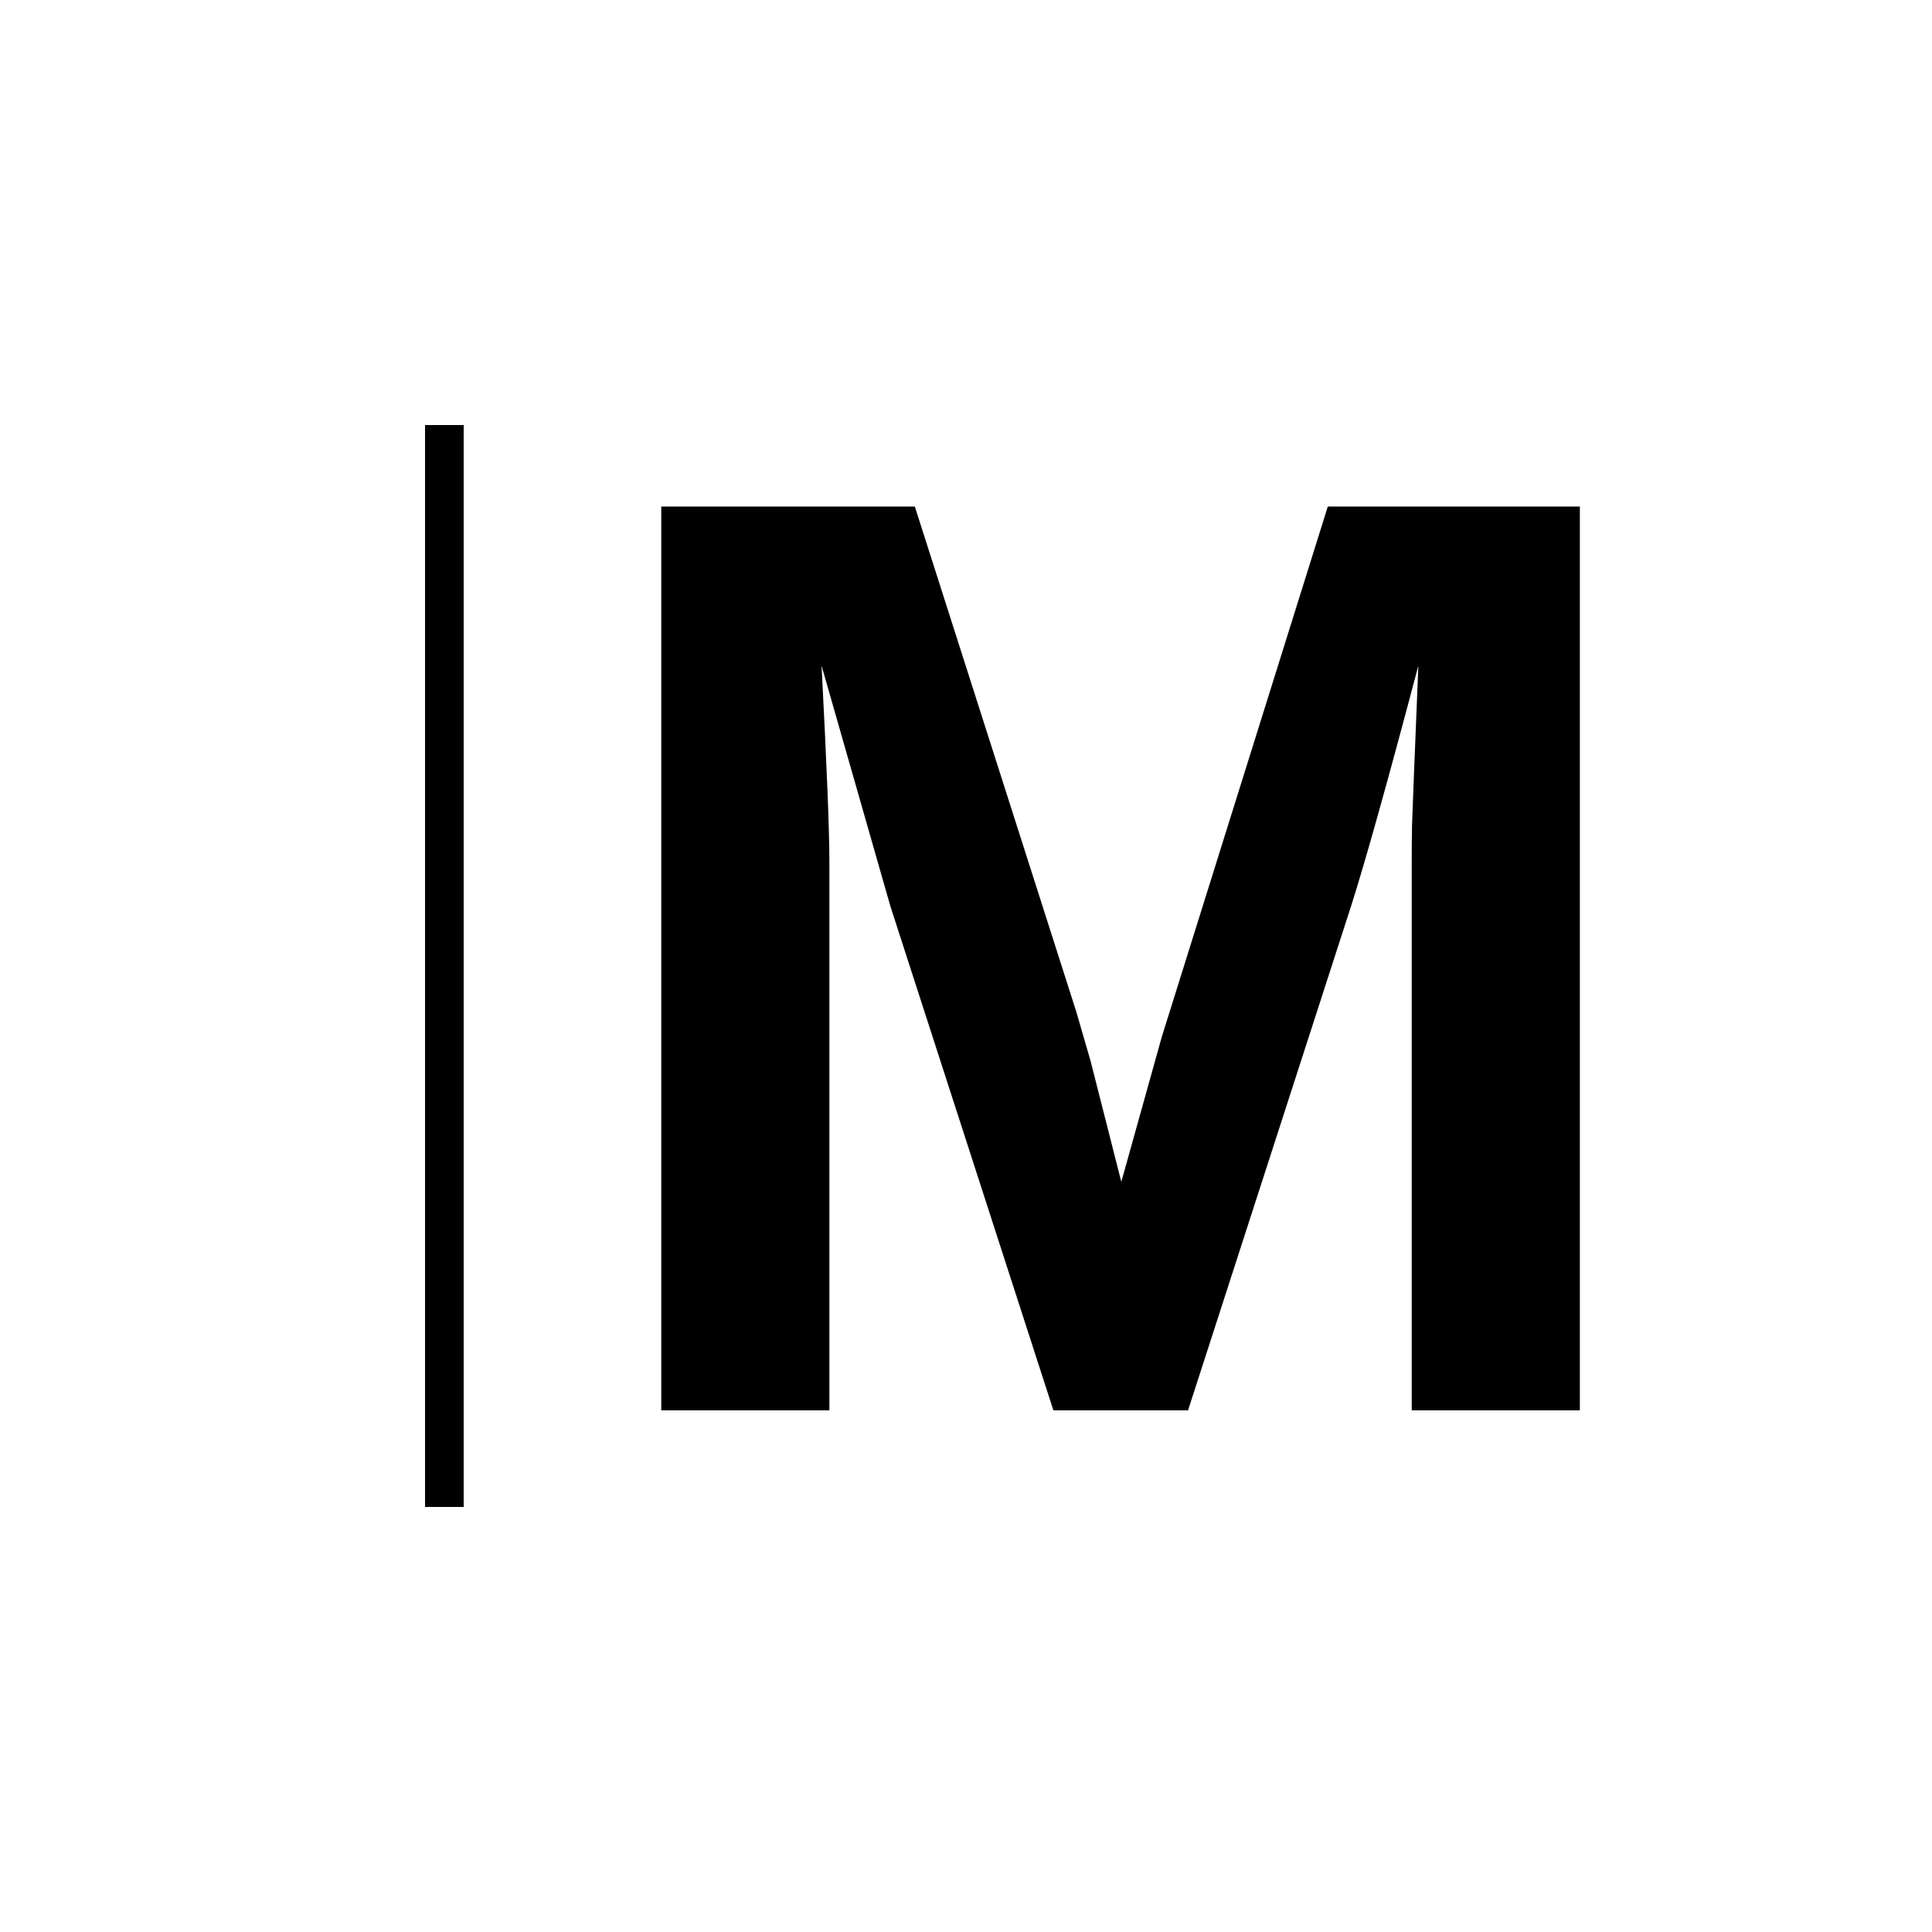
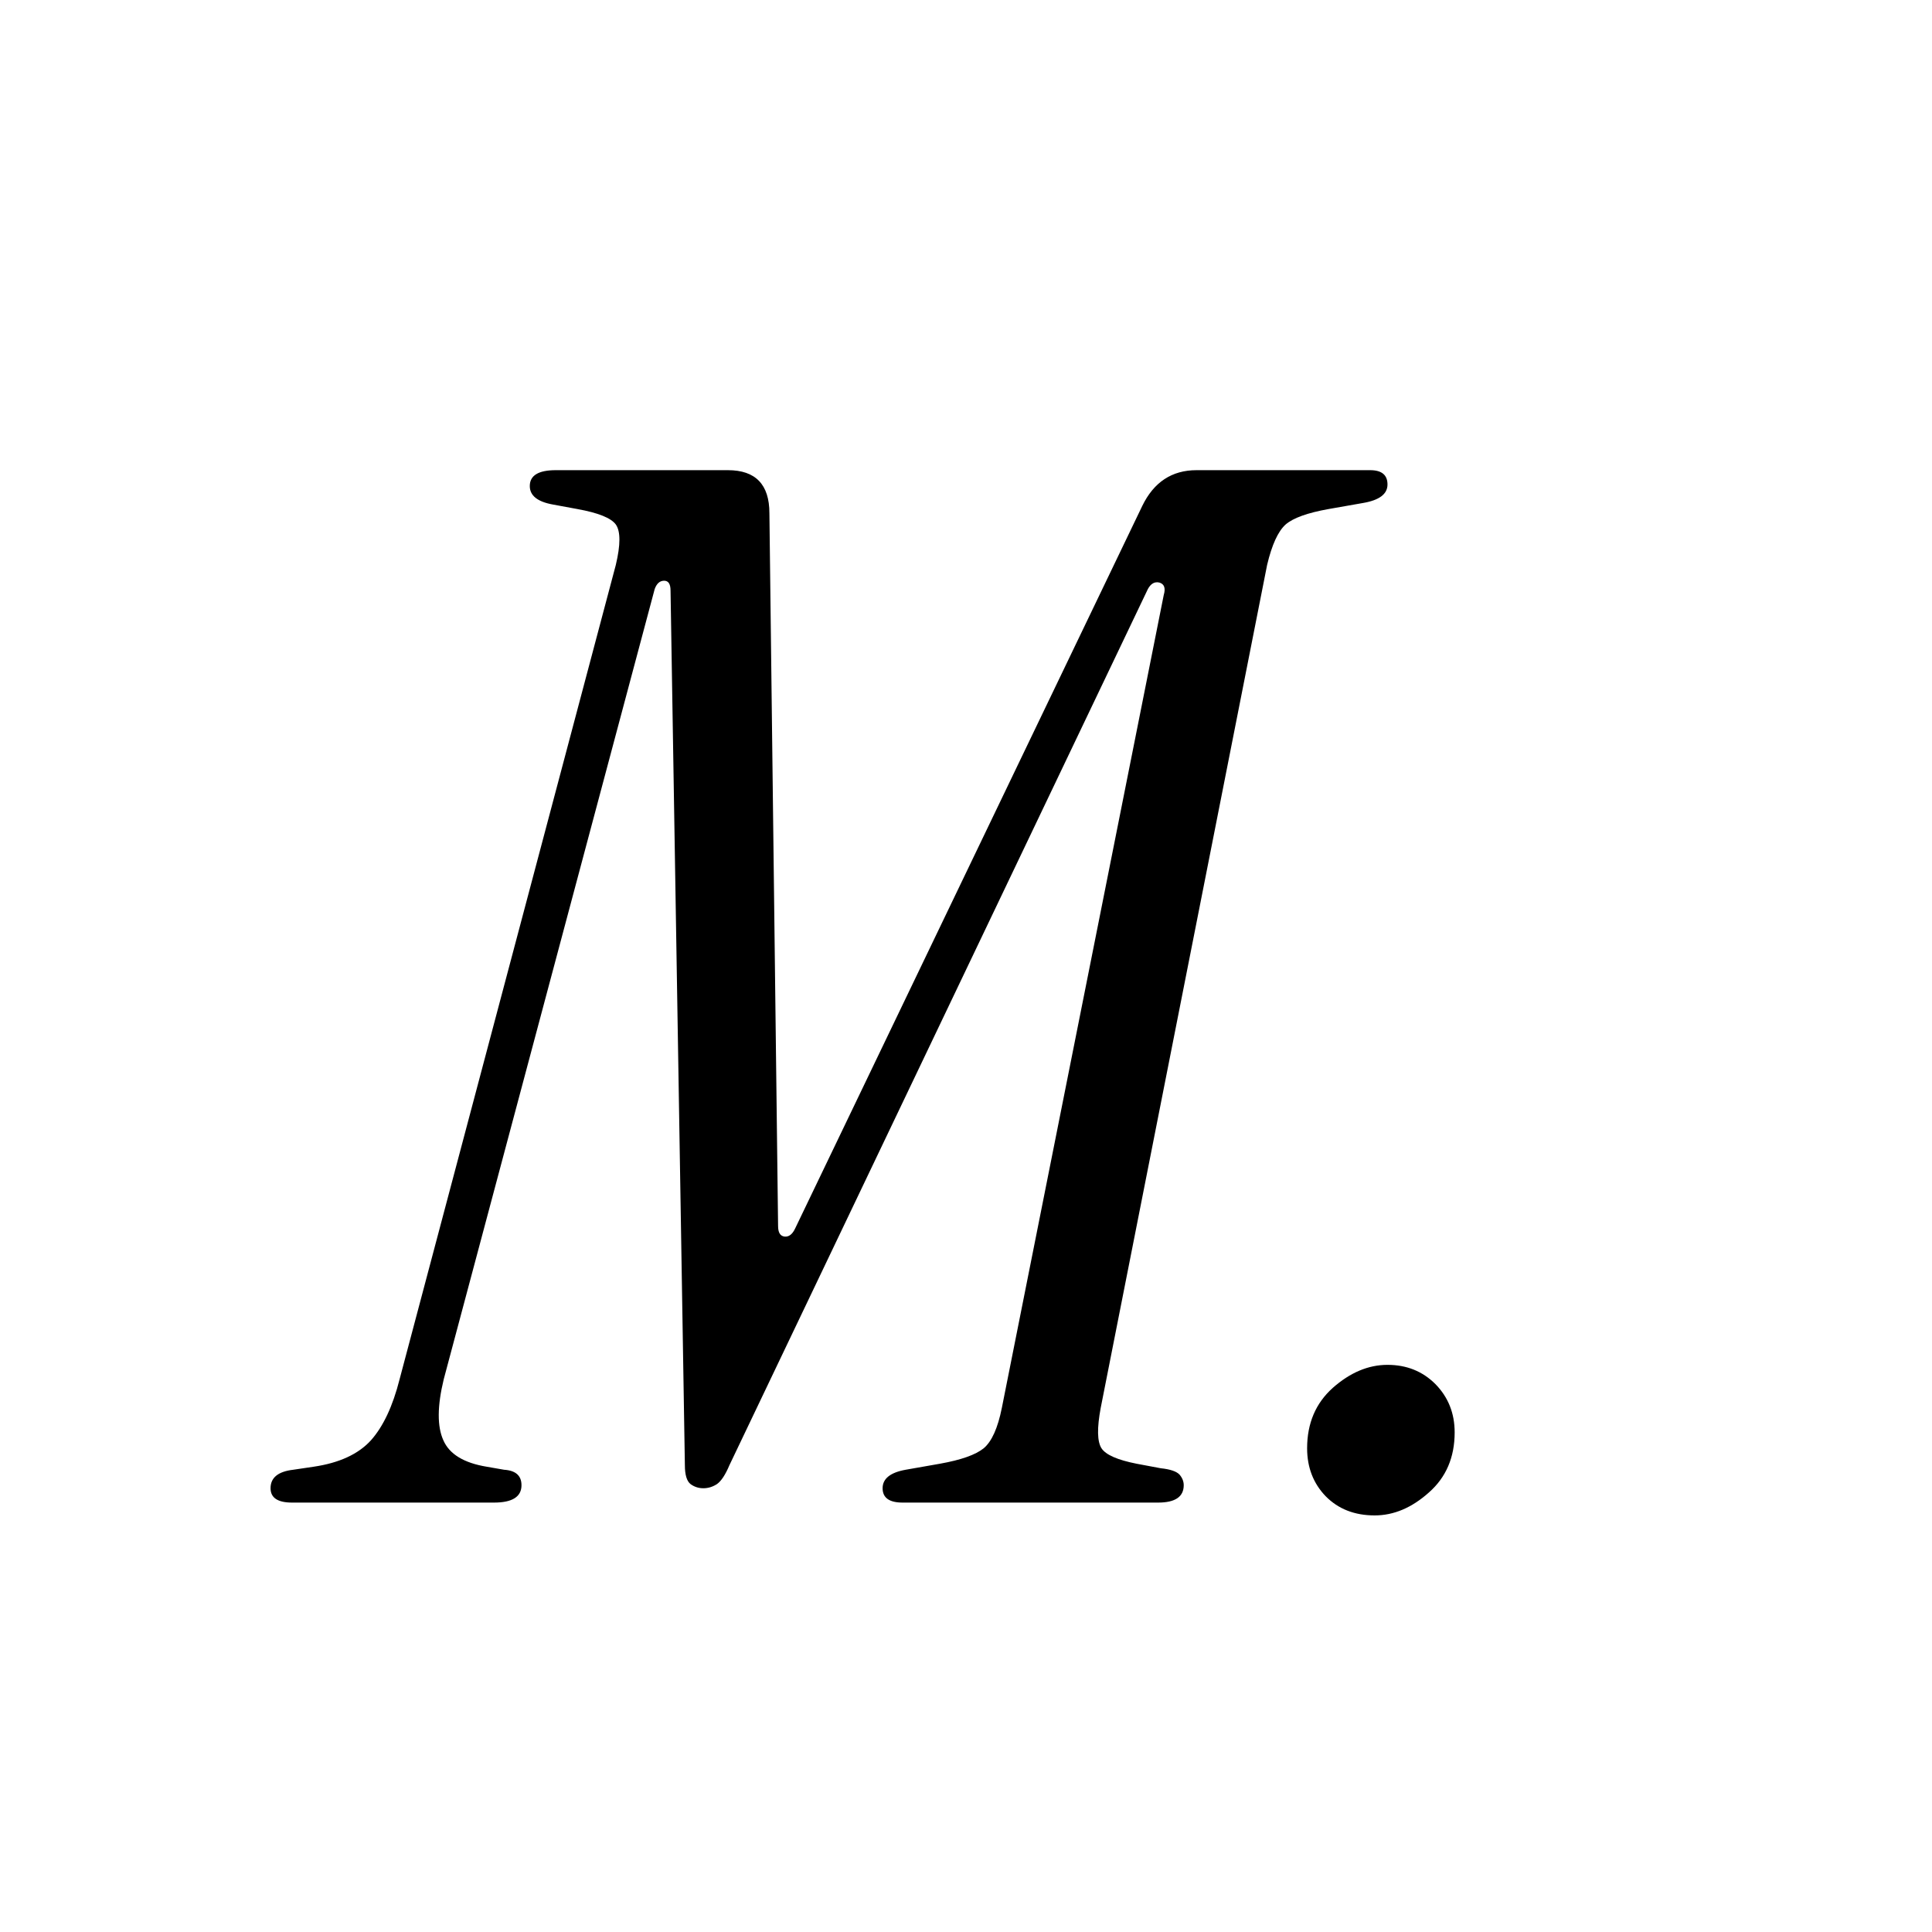
- <svg xmlns="http://www.w3.org/2000/svg" viewBox="0 0 100 100">
-   <rect width="100" height="100" fill="#ffffff" />
-   <rect x="22" y="22" width="2" height="56" fill="#000000" />
-   <text x="58" y="73" font-family="-apple-system, BlinkMacSystemFont, 'SF Pro Display', 'Helvetica Neue', Arial, sans-serif" font-size="68" font-weight="700" text-anchor="middle" fill="#000000">M</text>
+ <svg xmlns="http://www.w3.org/2000/svg" width="512" height="512" viewBox="0 0 512 512">
+   <mask id="satori_om-id">
+     <rect x="0" y="0" width="512" height="512" fill="#fff" />
+   </mask>
+   <rect x="0" y="0" width="512" height="512" fill="#ffffff" />
+   <mask id="satori_om-id-0">
+     <rect x="88" y="79" width="336" height="380" fill="#fff" />
+   </mask>
+   <path fill="#000000" d="M186.4 394.4L186.4 394.4Q184.5 394.4 183 393.3Q181.5 392.1 181.5 388.3L181.5 388.3L177.7 156.5Q177.7 153.9 176.0 153.9Q174.3 153.9 173.5 156.1L173.5 156.1L117.6 365.5Q115.0 376.2 117.5 381.7Q119.9 387.2 129.0 388.7L129.0 388.7L133.6 389.5Q138.2 389.8 138.2 393.6L138.2 393.6Q138.2 398.2 130.9 398.2L130.9 398.2L77.4 398.2Q71.7 398.2 71.7 394.4L71.7 394.4Q71.7 390.2 77.7 389.5L77.7 389.5L83.1 388.7Q93.3 387.2 98.3 381.7Q103.2 376.2 105.9 365.5L105.9 365.5L163.2 149.7Q165.1 141.7 163.2 139.0Q161.3 136.4 153.0 134.9L153.0 134.9L146.5 133.7Q140.4 132.6 140.4 128.8L140.4 128.8Q140.4 124.6 147.3 124.6L147.3 124.6L192.9 124.6Q203.9 124.6 203.9 136L203.9 136L206.2 324.9Q206.2 327.5 207.9 327.7Q209.6 327.9 210.7 325.6L210.7 325.6L302.7 134.1Q307.3 124.6 317.1 124.6L317.1 124.6L363.1 124.6Q367.7 124.6 367.7 128.4L367.7 128.4Q367.7 132.2 361.2 133.3L361.2 133.3L352.1 134.9Q343.7 136.4 340.7 139.0Q337.7 141.7 335.8 149.7L335.8 149.7L291.7 373.1Q290.2 381.1 291.9 383.8Q293.6 386.4 301.2 387.9L301.2 387.9L307.6 389.1Q311.4 389.5 312.6 390.8Q313.7 392.1 313.7 393.6L313.7 393.6Q313.7 398.2 306.9 398.2L306.9 398.2L239.2 398.2Q233.9 398.2 233.9 394.4L233.9 394.4Q233.9 390.6 240 389.5L240 389.5L249.1 387.9Q257.5 386.4 260.7 383.8Q263.9 381.1 265.5 373.1L265.5 373.1L308.4 157.7Q309.2 155 307.3 154.4Q305.4 153.9 304.2 156.1L304.2 156.1L193.3 388.3Q191.7 392.1 190.0 393.3Q188.3 394.4 186.4 394.4ZM364.3 401.6L364.3 401.6Q356.3 401.6 351.3 396.5Q346.4 391.4 346.4 383.8L346.4 383.8Q346.4 373.9 353.2 367.8Q360.1 361.7 367.7 361.7L367.7 361.7Q375.3 361.7 380.4 366.8Q385.5 372.0 385.5 379.6L385.5 379.6Q385.5 389.5 378.7 395.5Q371.9 401.6 364.3 401.6Z " />
</svg>
